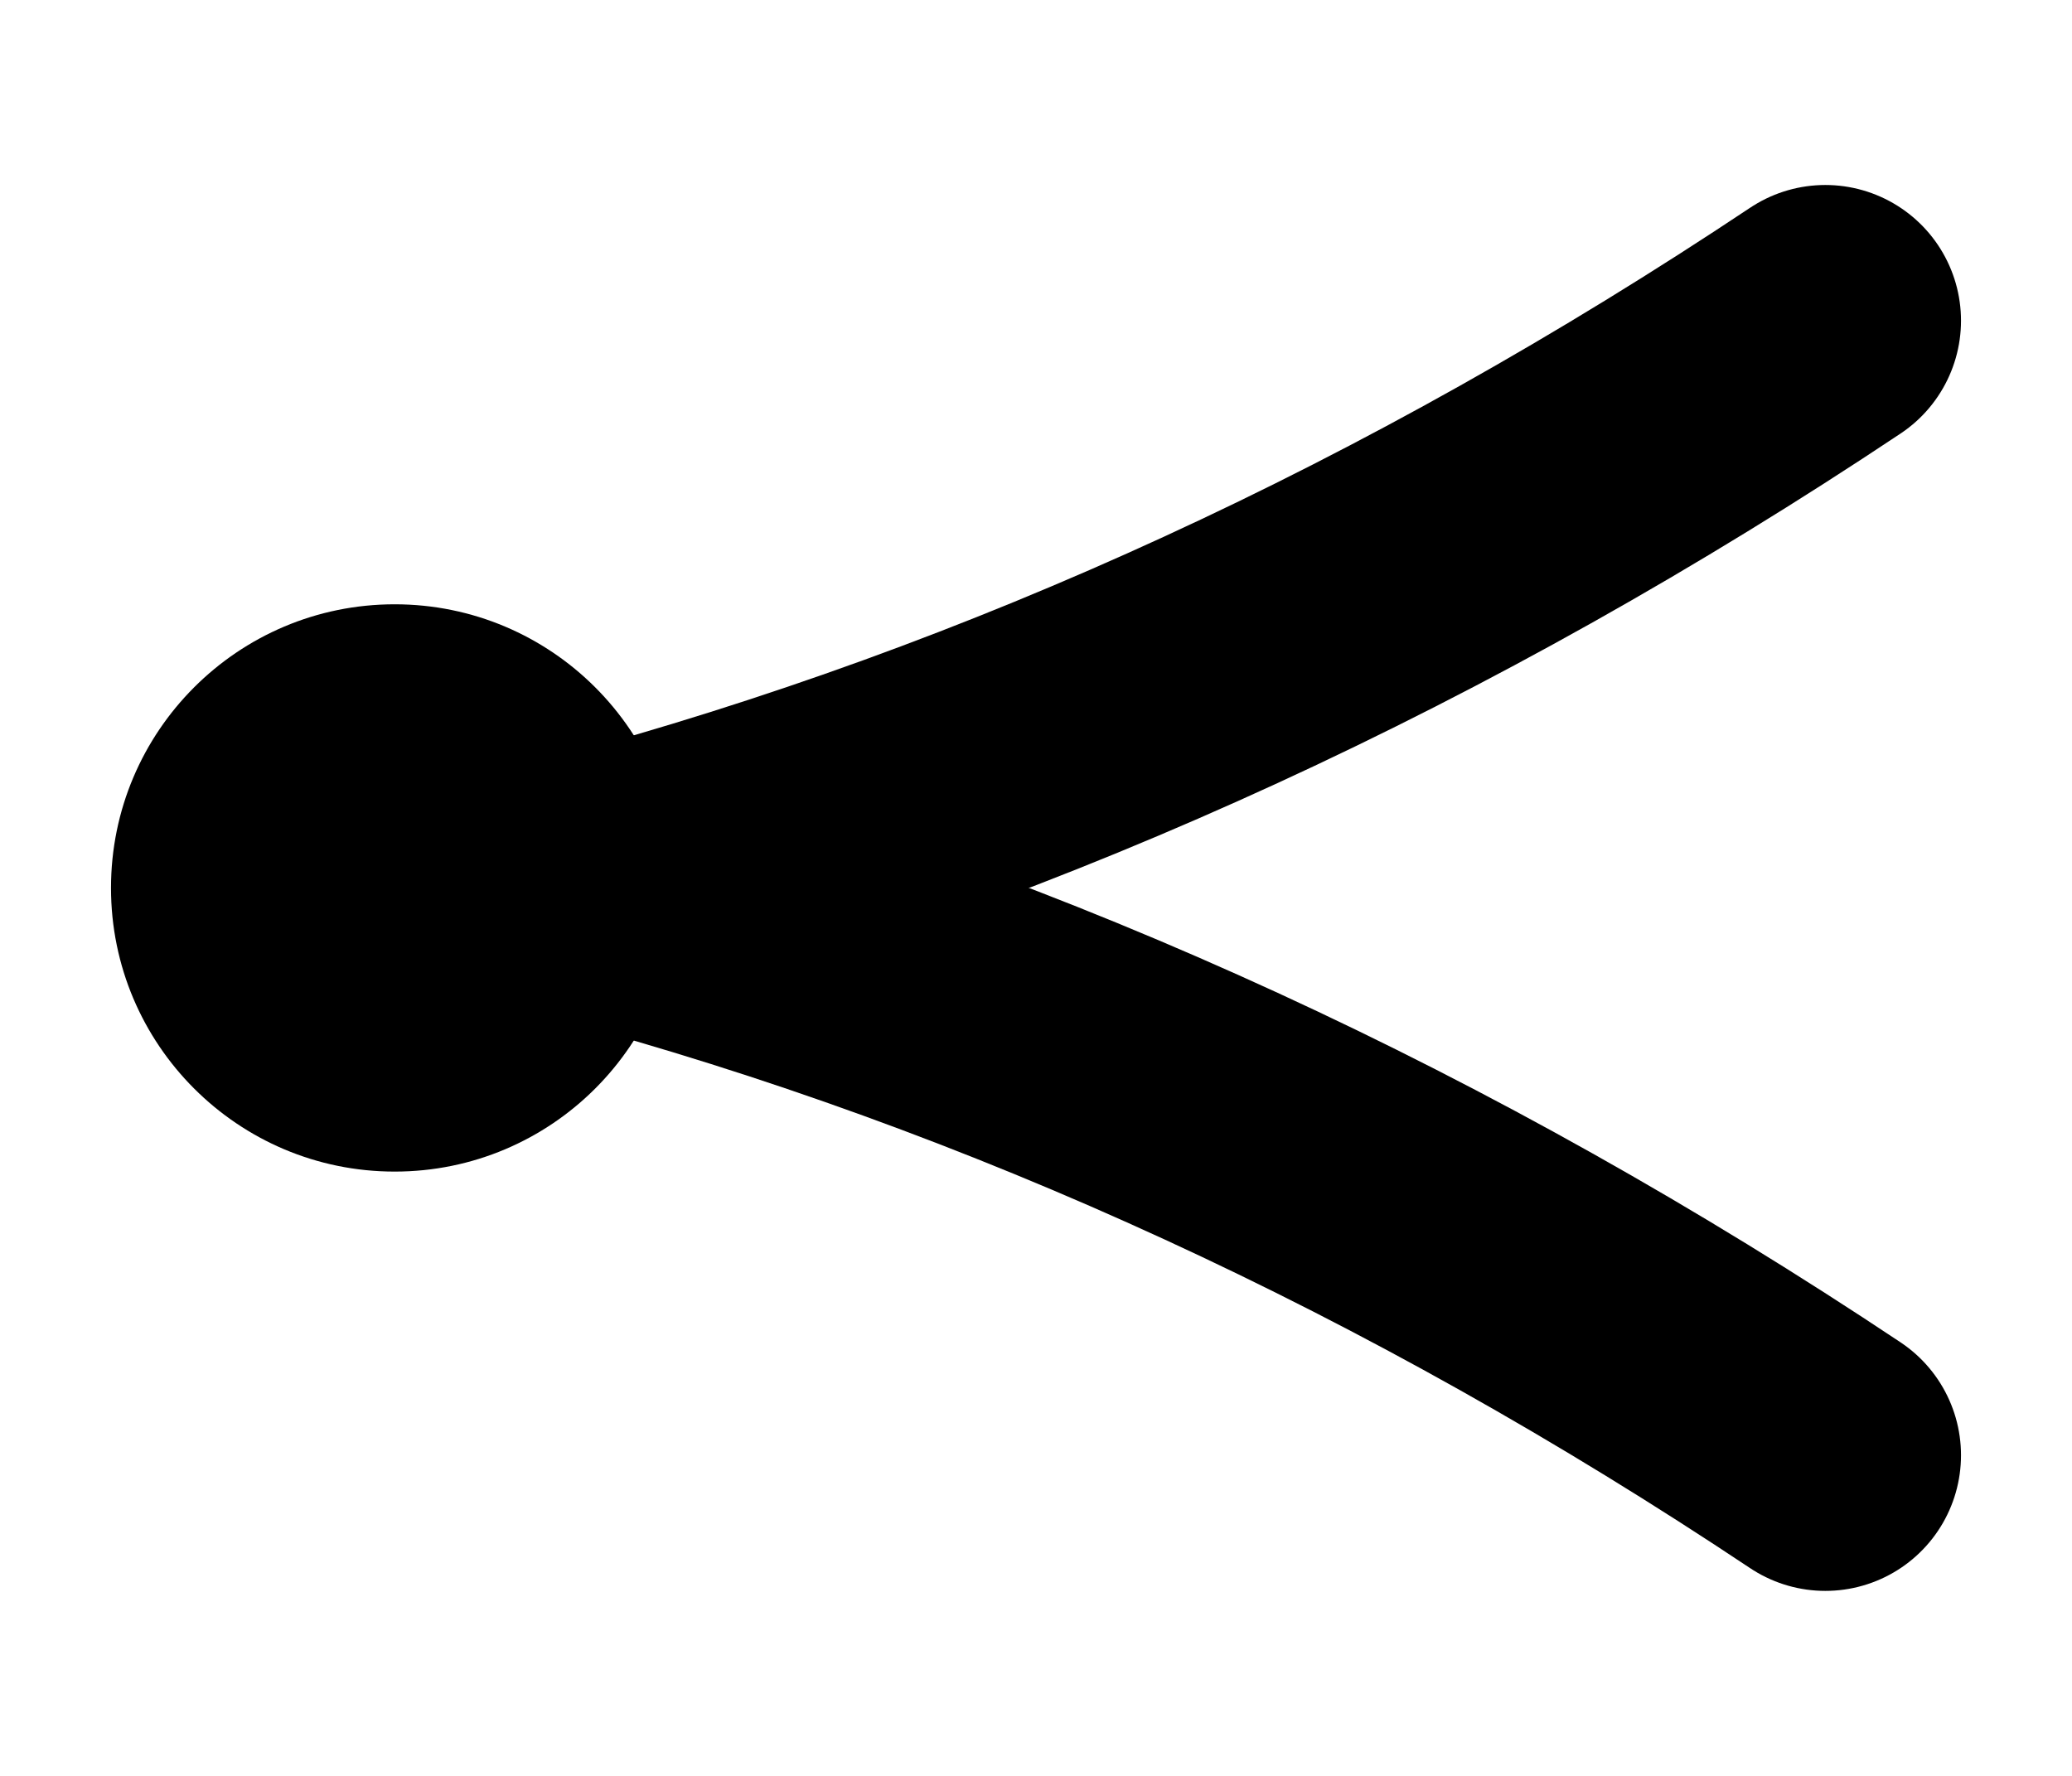
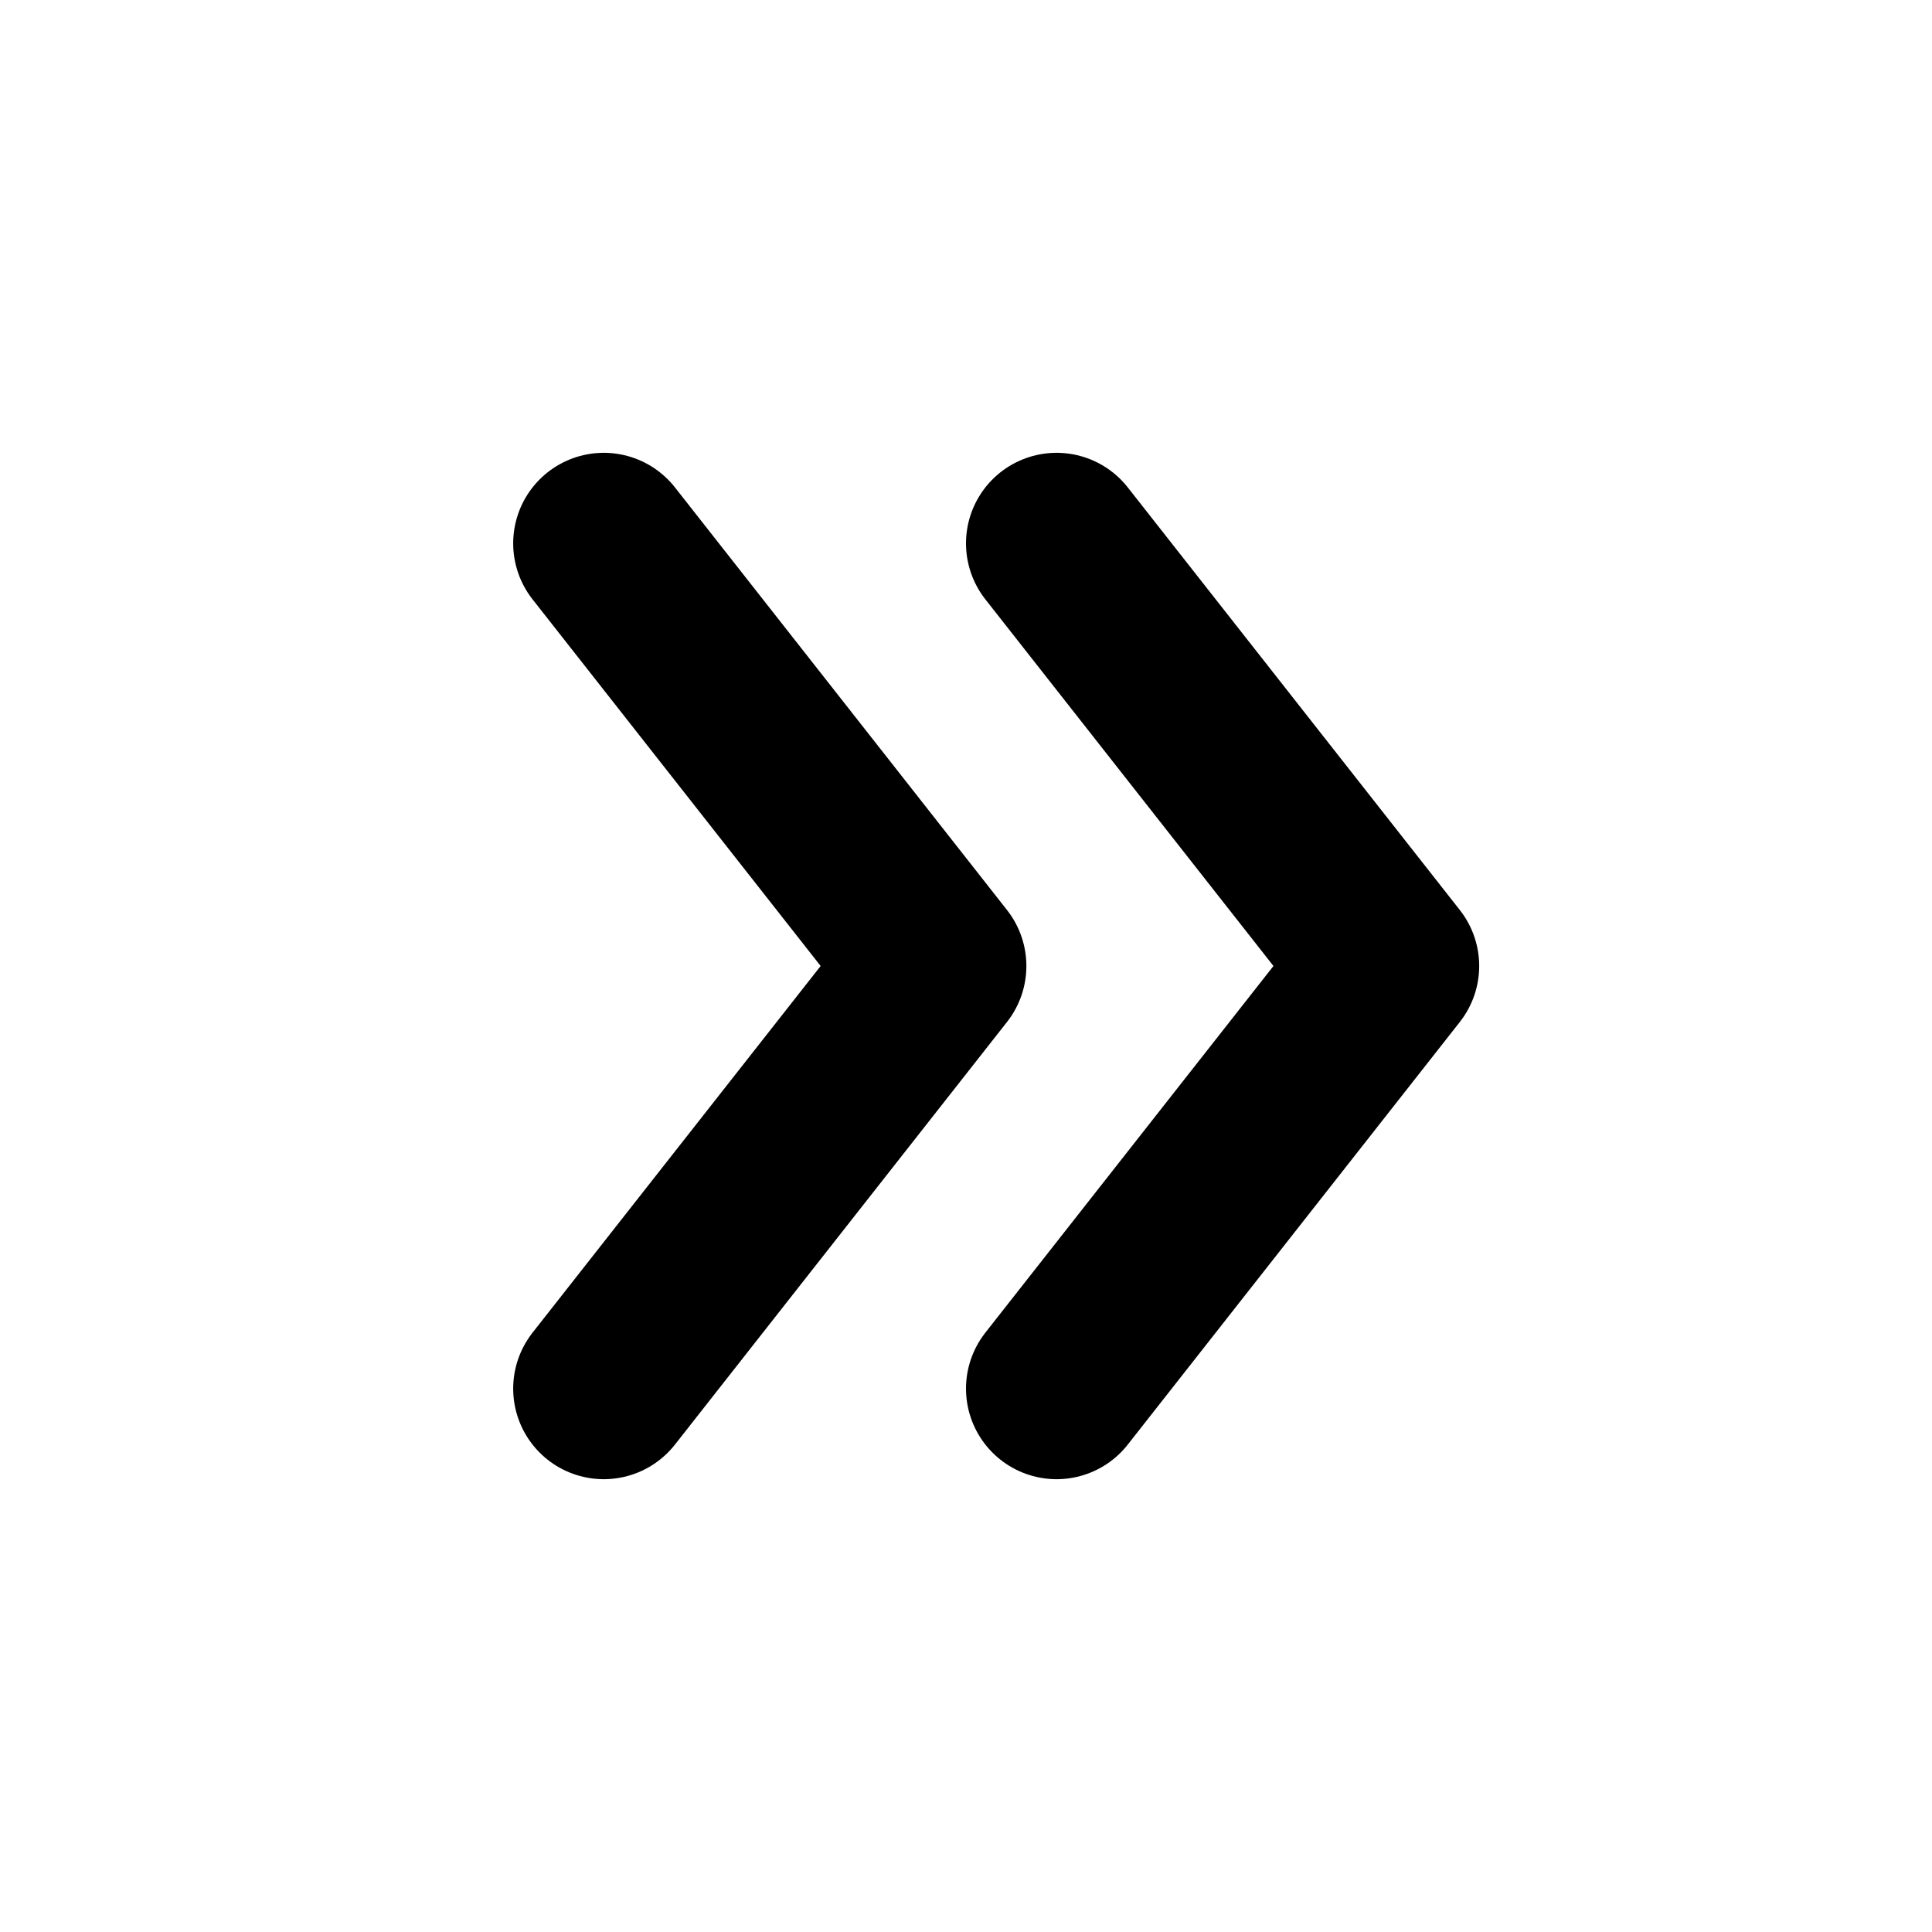
- <svg xmlns="http://www.w3.org/2000/svg" viewBox="6 14 84 72" width="84" height="72">
-   <circle cx="22" cy="50" r="11.5" fill="#000000" />
-   <path d="M30 50 Q56 43 80 27" fill="none" stroke="#000000" stroke-width="11" stroke-linecap="round" />
-   <path d="M30 50 Q56 57 80 73" fill="none" stroke="#000000" stroke-width="11" stroke-linecap="round" />
+ <svg xmlns="http://www.w3.org/2000/svg" viewBox="0 0 32 32" width="32" height="32" fill="none" stroke="#000000" stroke-width="3" stroke-linecap="round" stroke-linejoin="round">
+   <path d="M10 9 L15.5 16 L10 23" />
+   <path d="M17.5 9 L23 16 L17.5 23" />
</svg>
